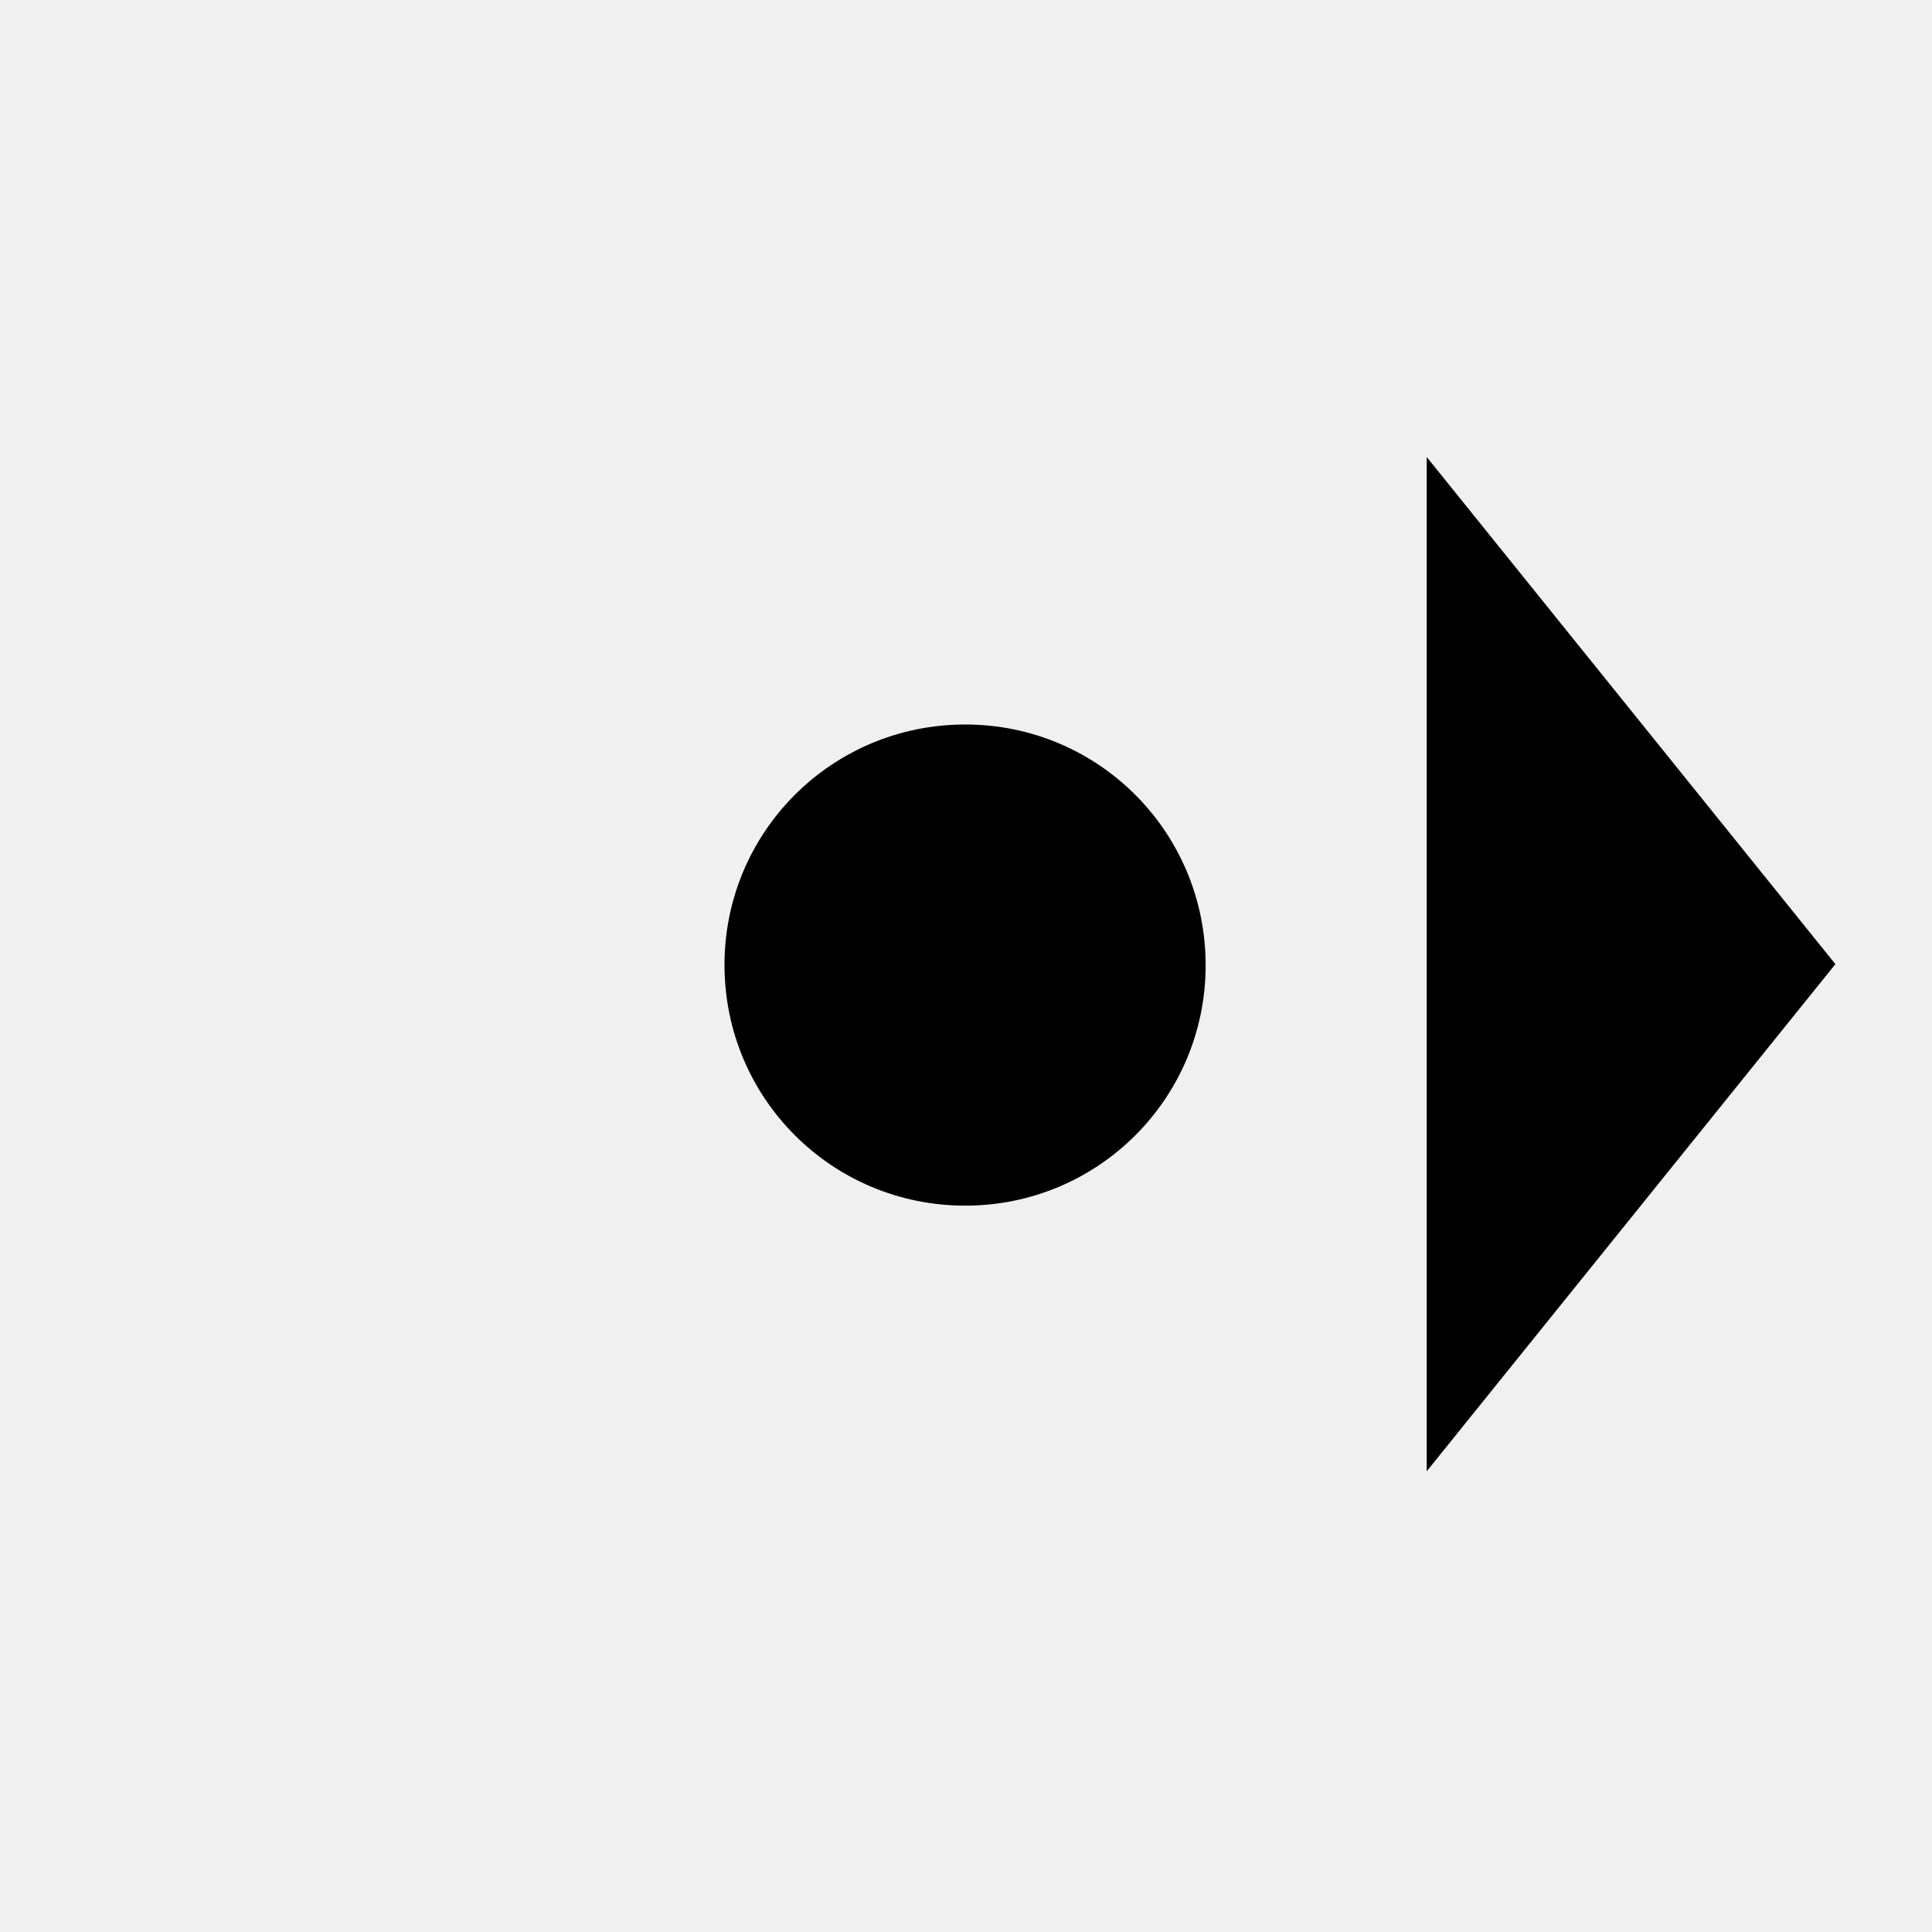
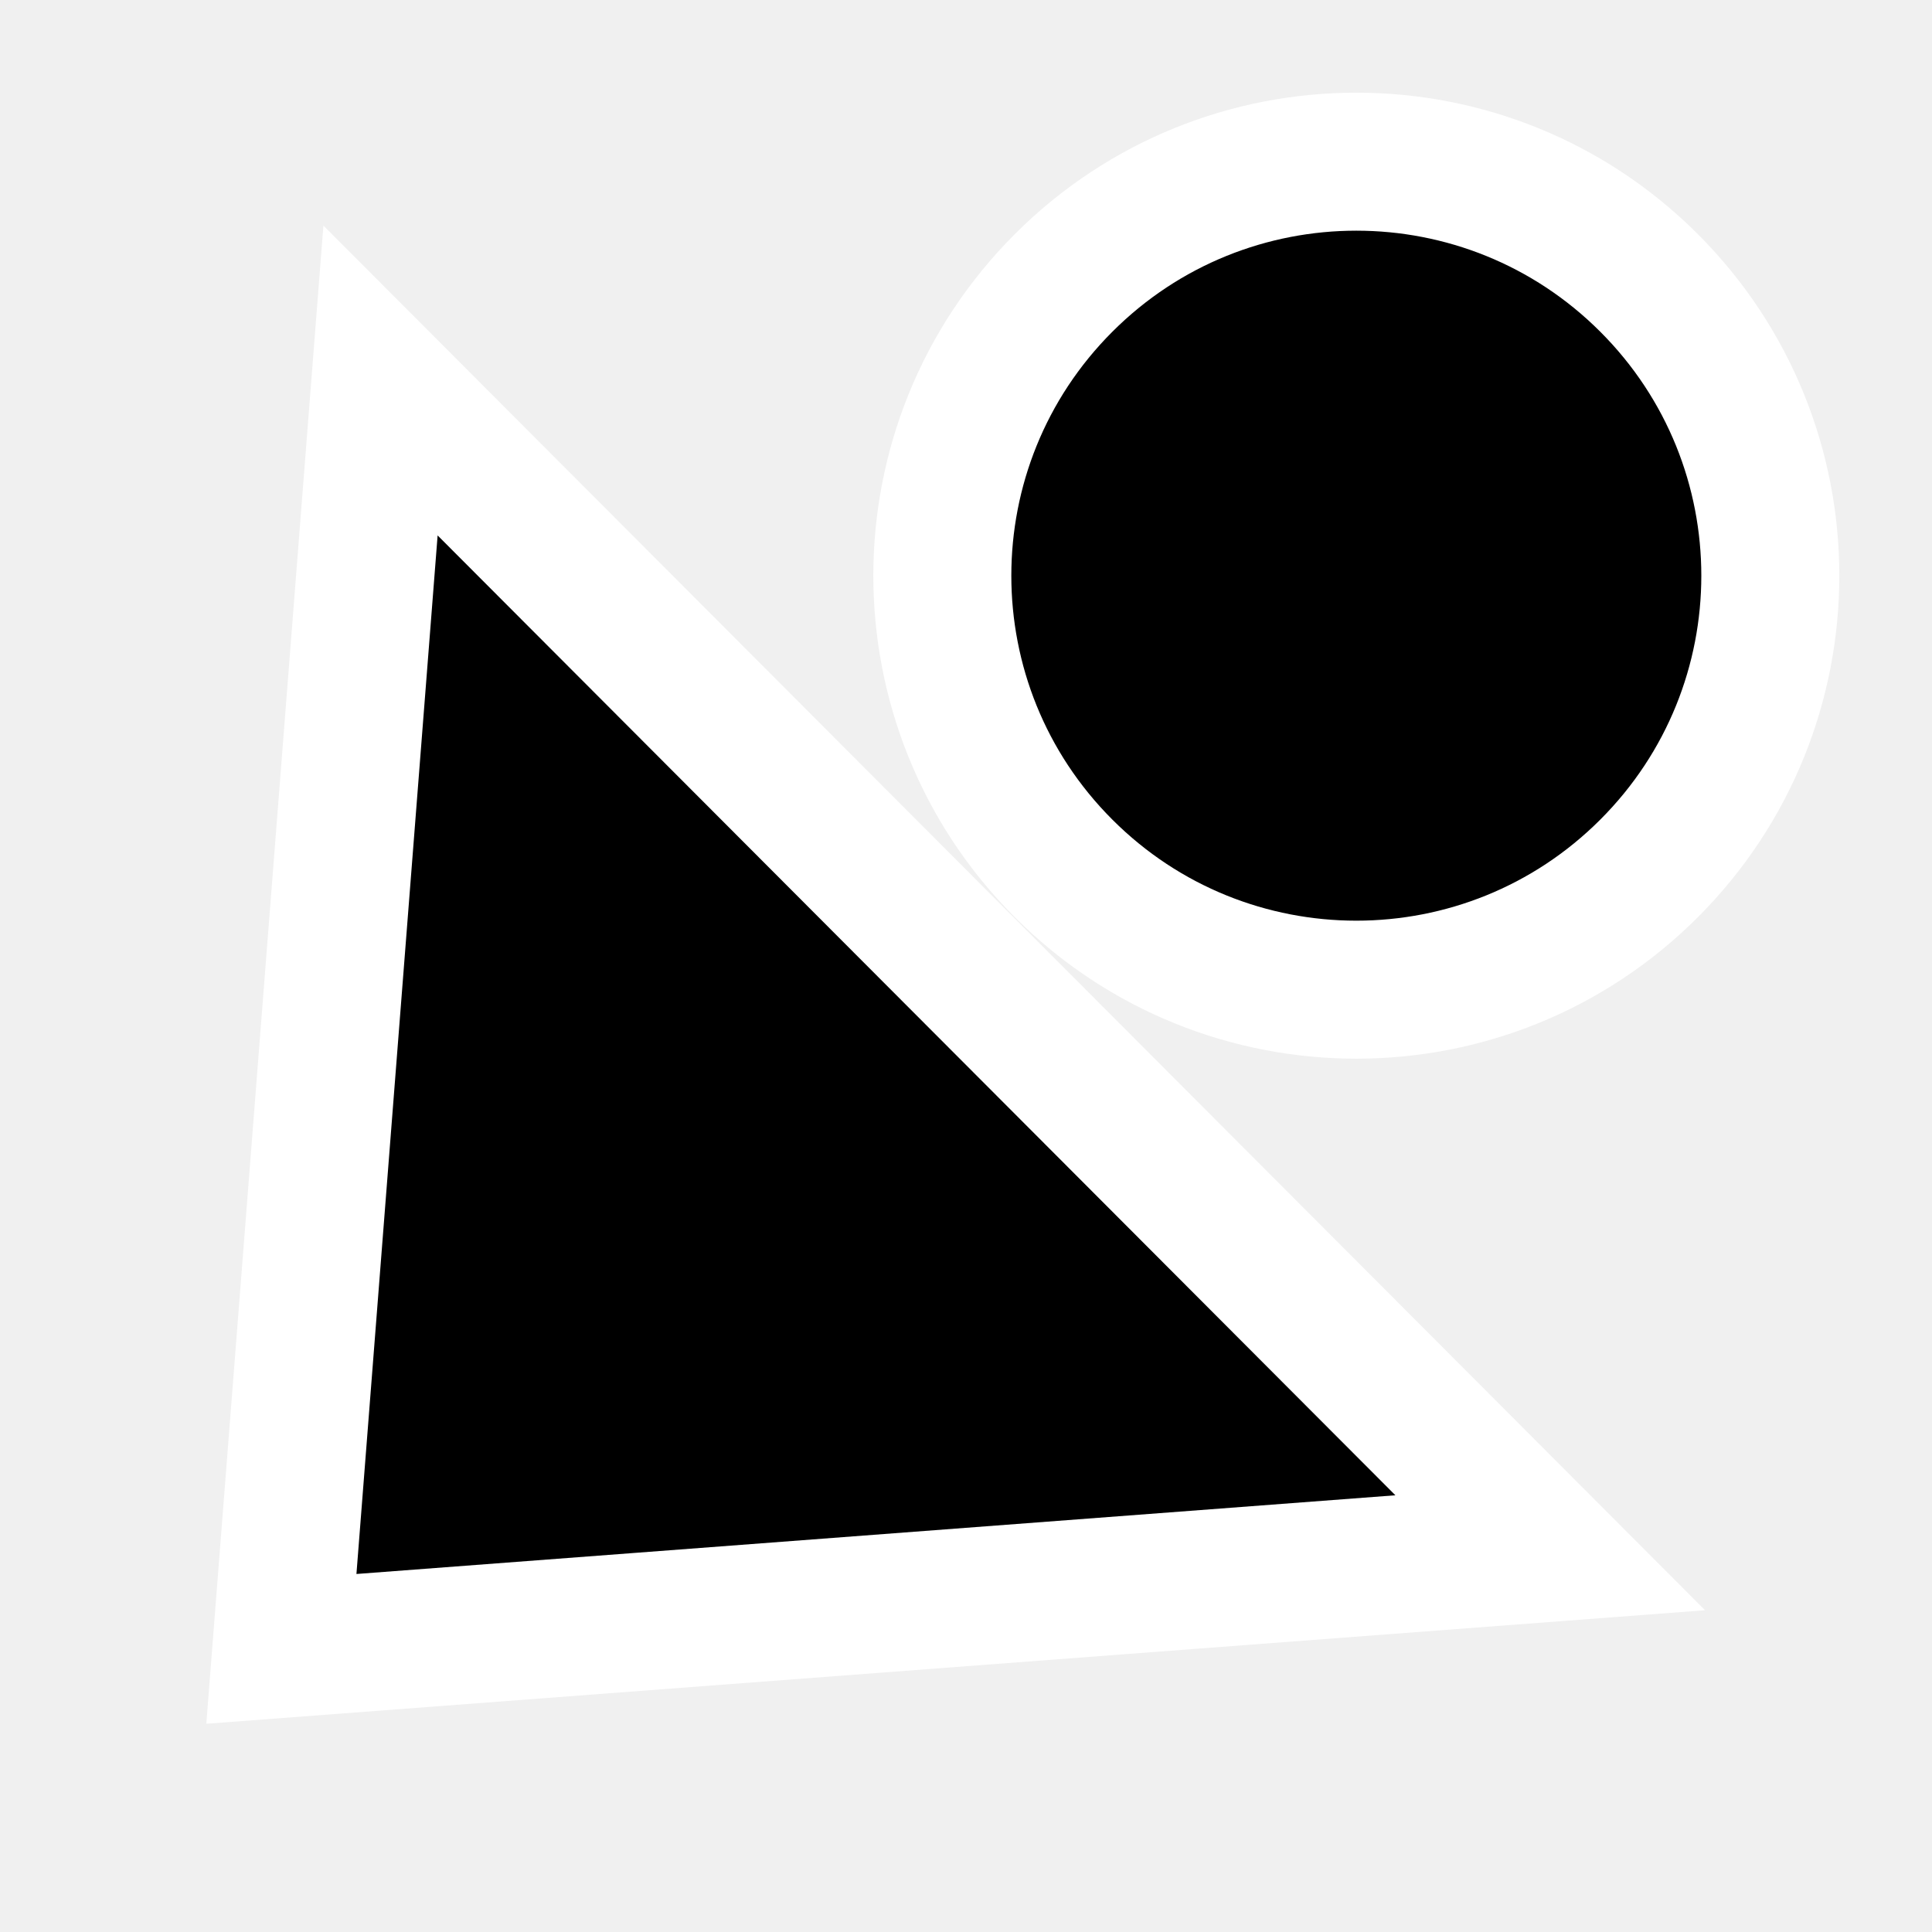
- <svg xmlns="http://www.w3.org/2000/svg" version="1.2" style="rotate: -225deg" viewBox="0 0 520 520" width="20" height="20">
-   <style>
- 		.s0 { fill: #000000 } 
- 	</style>
-   <path id="1" fill-rule="evenodd" class="s0" d="m259.8 324.5c-35.9 0-64.8-28.9-64.8-64.8 0-35.8 28.9-64.7 64.8-64.7 35.8 0 64.7 28.9 64.7 64.8 0 35.8-28.9 64.7-64.7 64.7z" />
-   <path id="2" fill-rule="evenodd" class="s0" d="m384 123l110 136.5-110 136.5z" />
+ <svg xmlns="http://www.w3.org/2000/svg" width="14" height="14" viewBox="0 0 14 14">
+   <defs>
+     <style>
+       .cls-1, .cls-2 {
+         stroke: #fff;
+         stroke-width: 1px;
+       }
+ 
+       .cls-1 {
+         fill-rule: evenodd;
+       }
+     </style>
+   </defs>
+   <g transform="rotate(45 7 7)">
+     <path id="Arrow" class="cls-1" d="M5.991,14.007L0,7,12,7.013Z" transform="translate(1 0)" />
+     <circle id="Circle" class="cls-2" cx="6" cy="3" r="3" transform="translate(1 0)" />
+   </g>
</svg>
